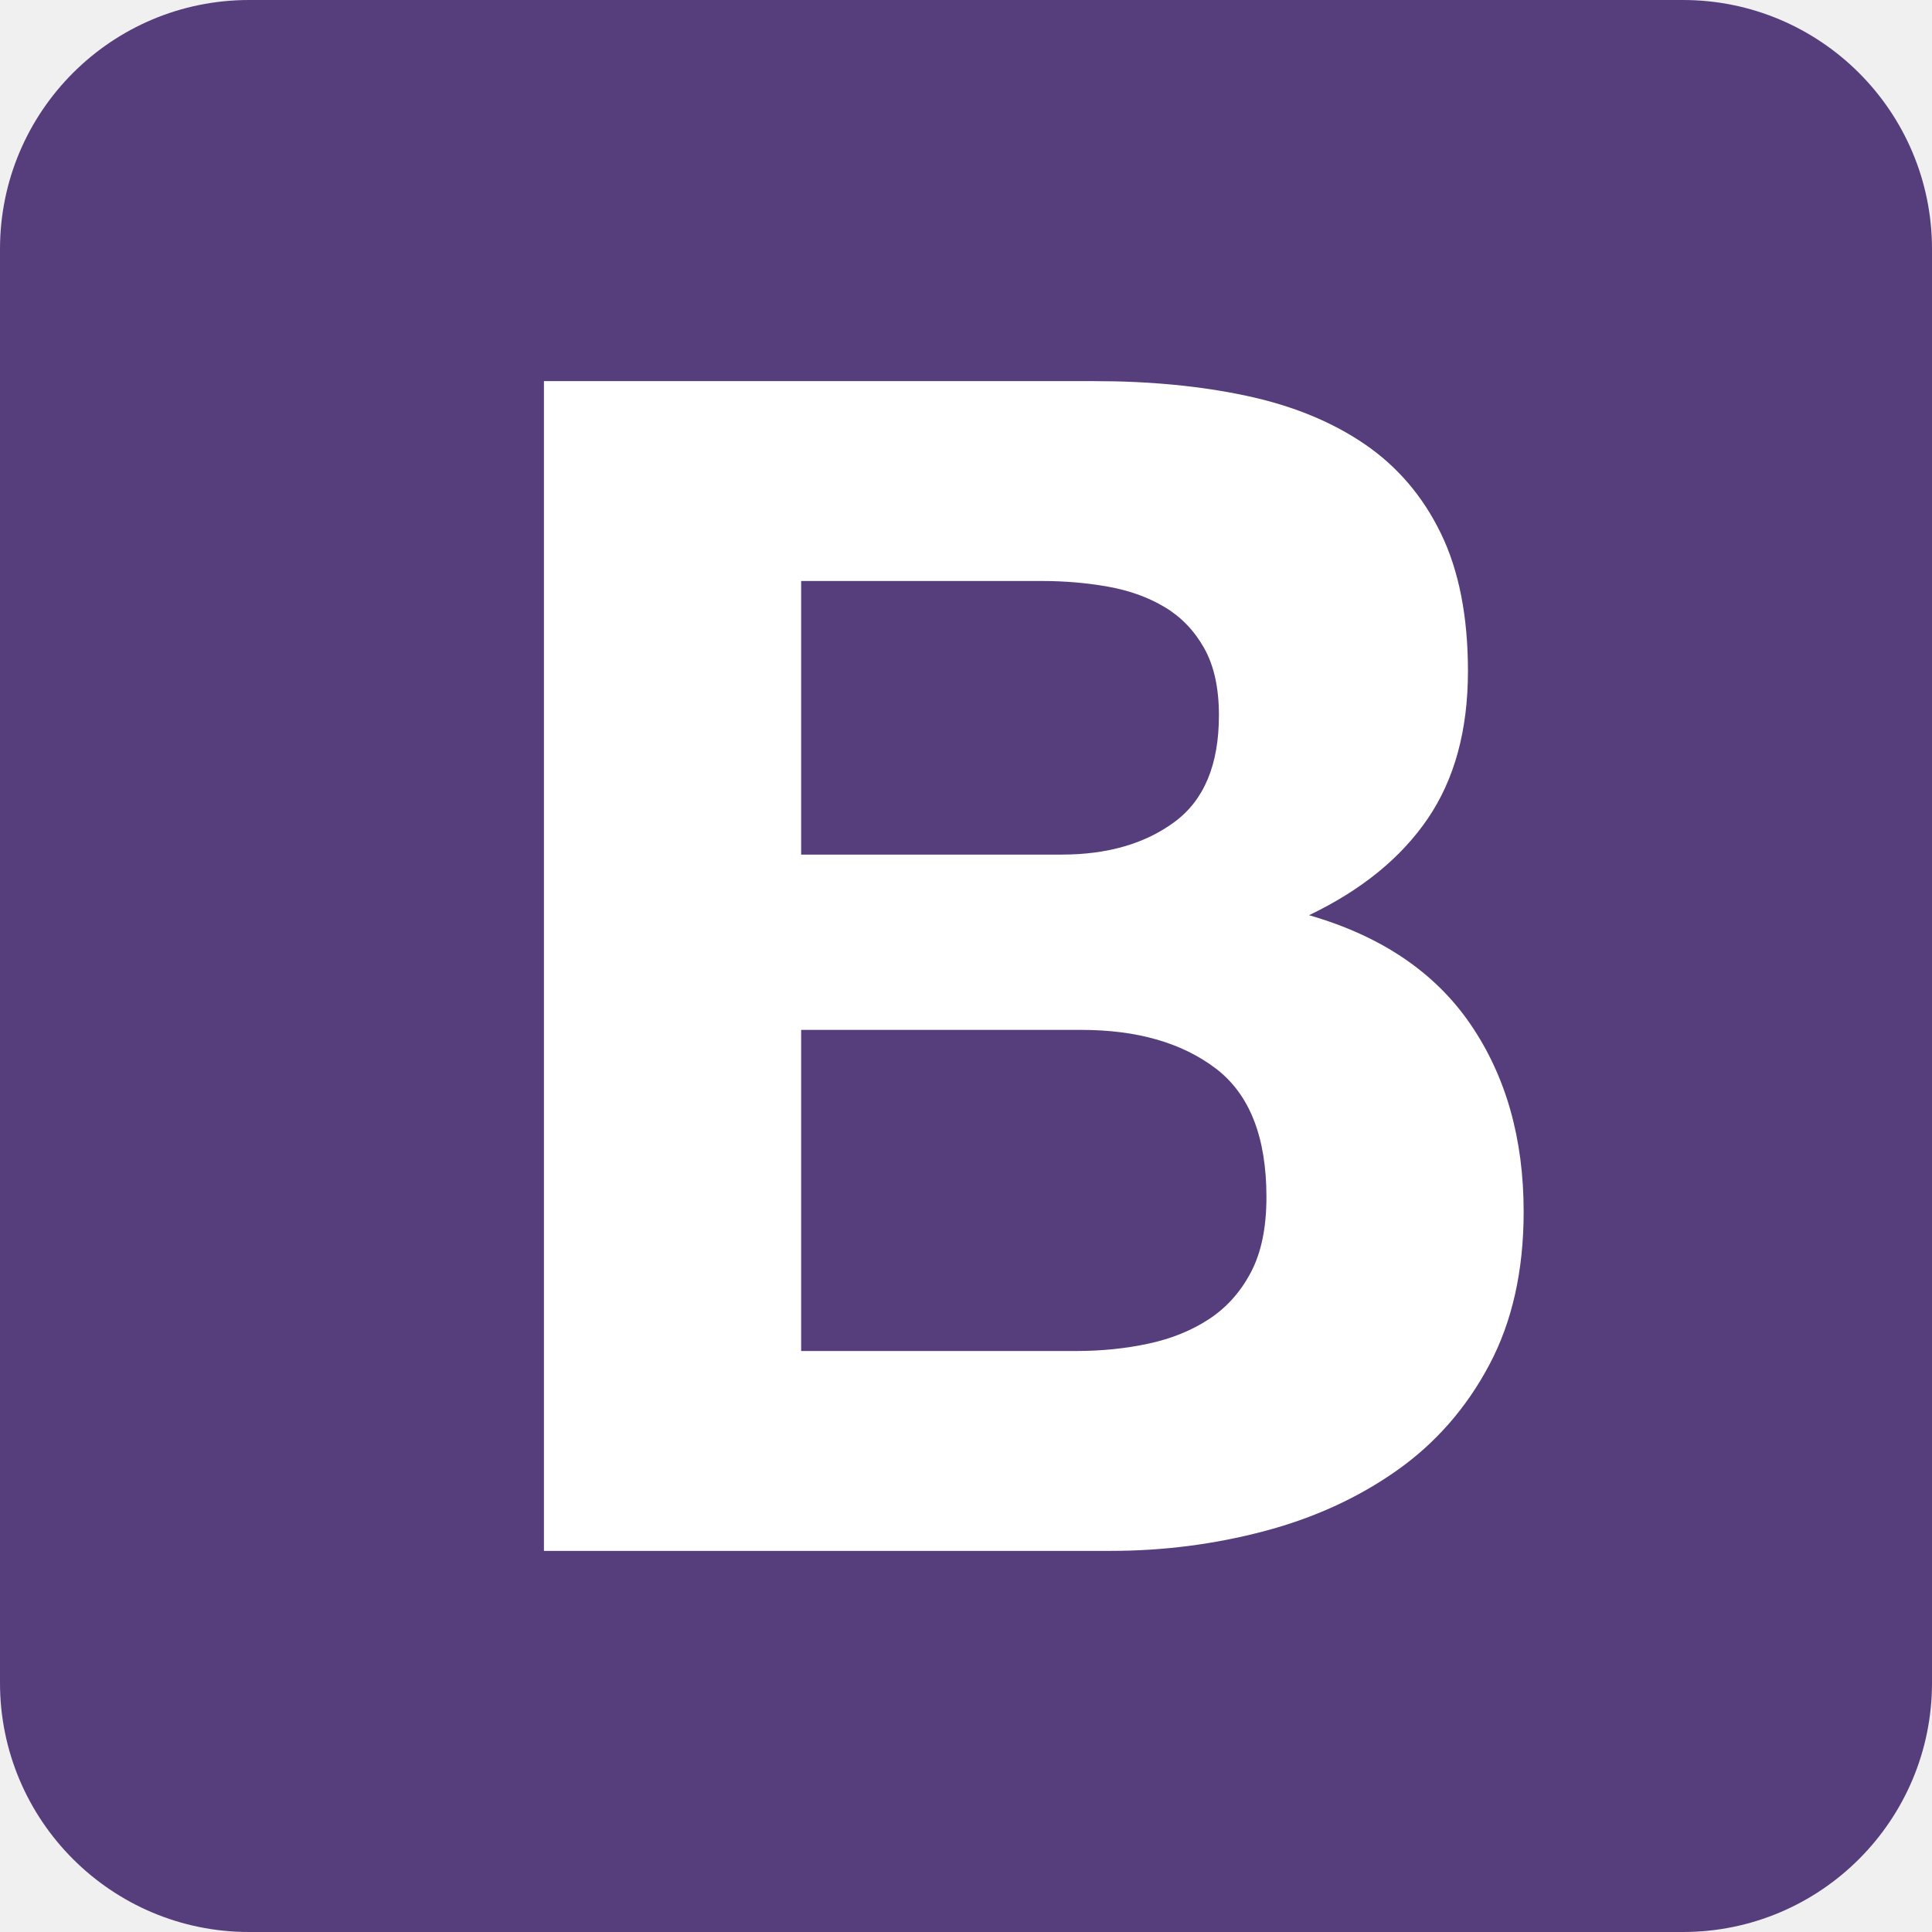
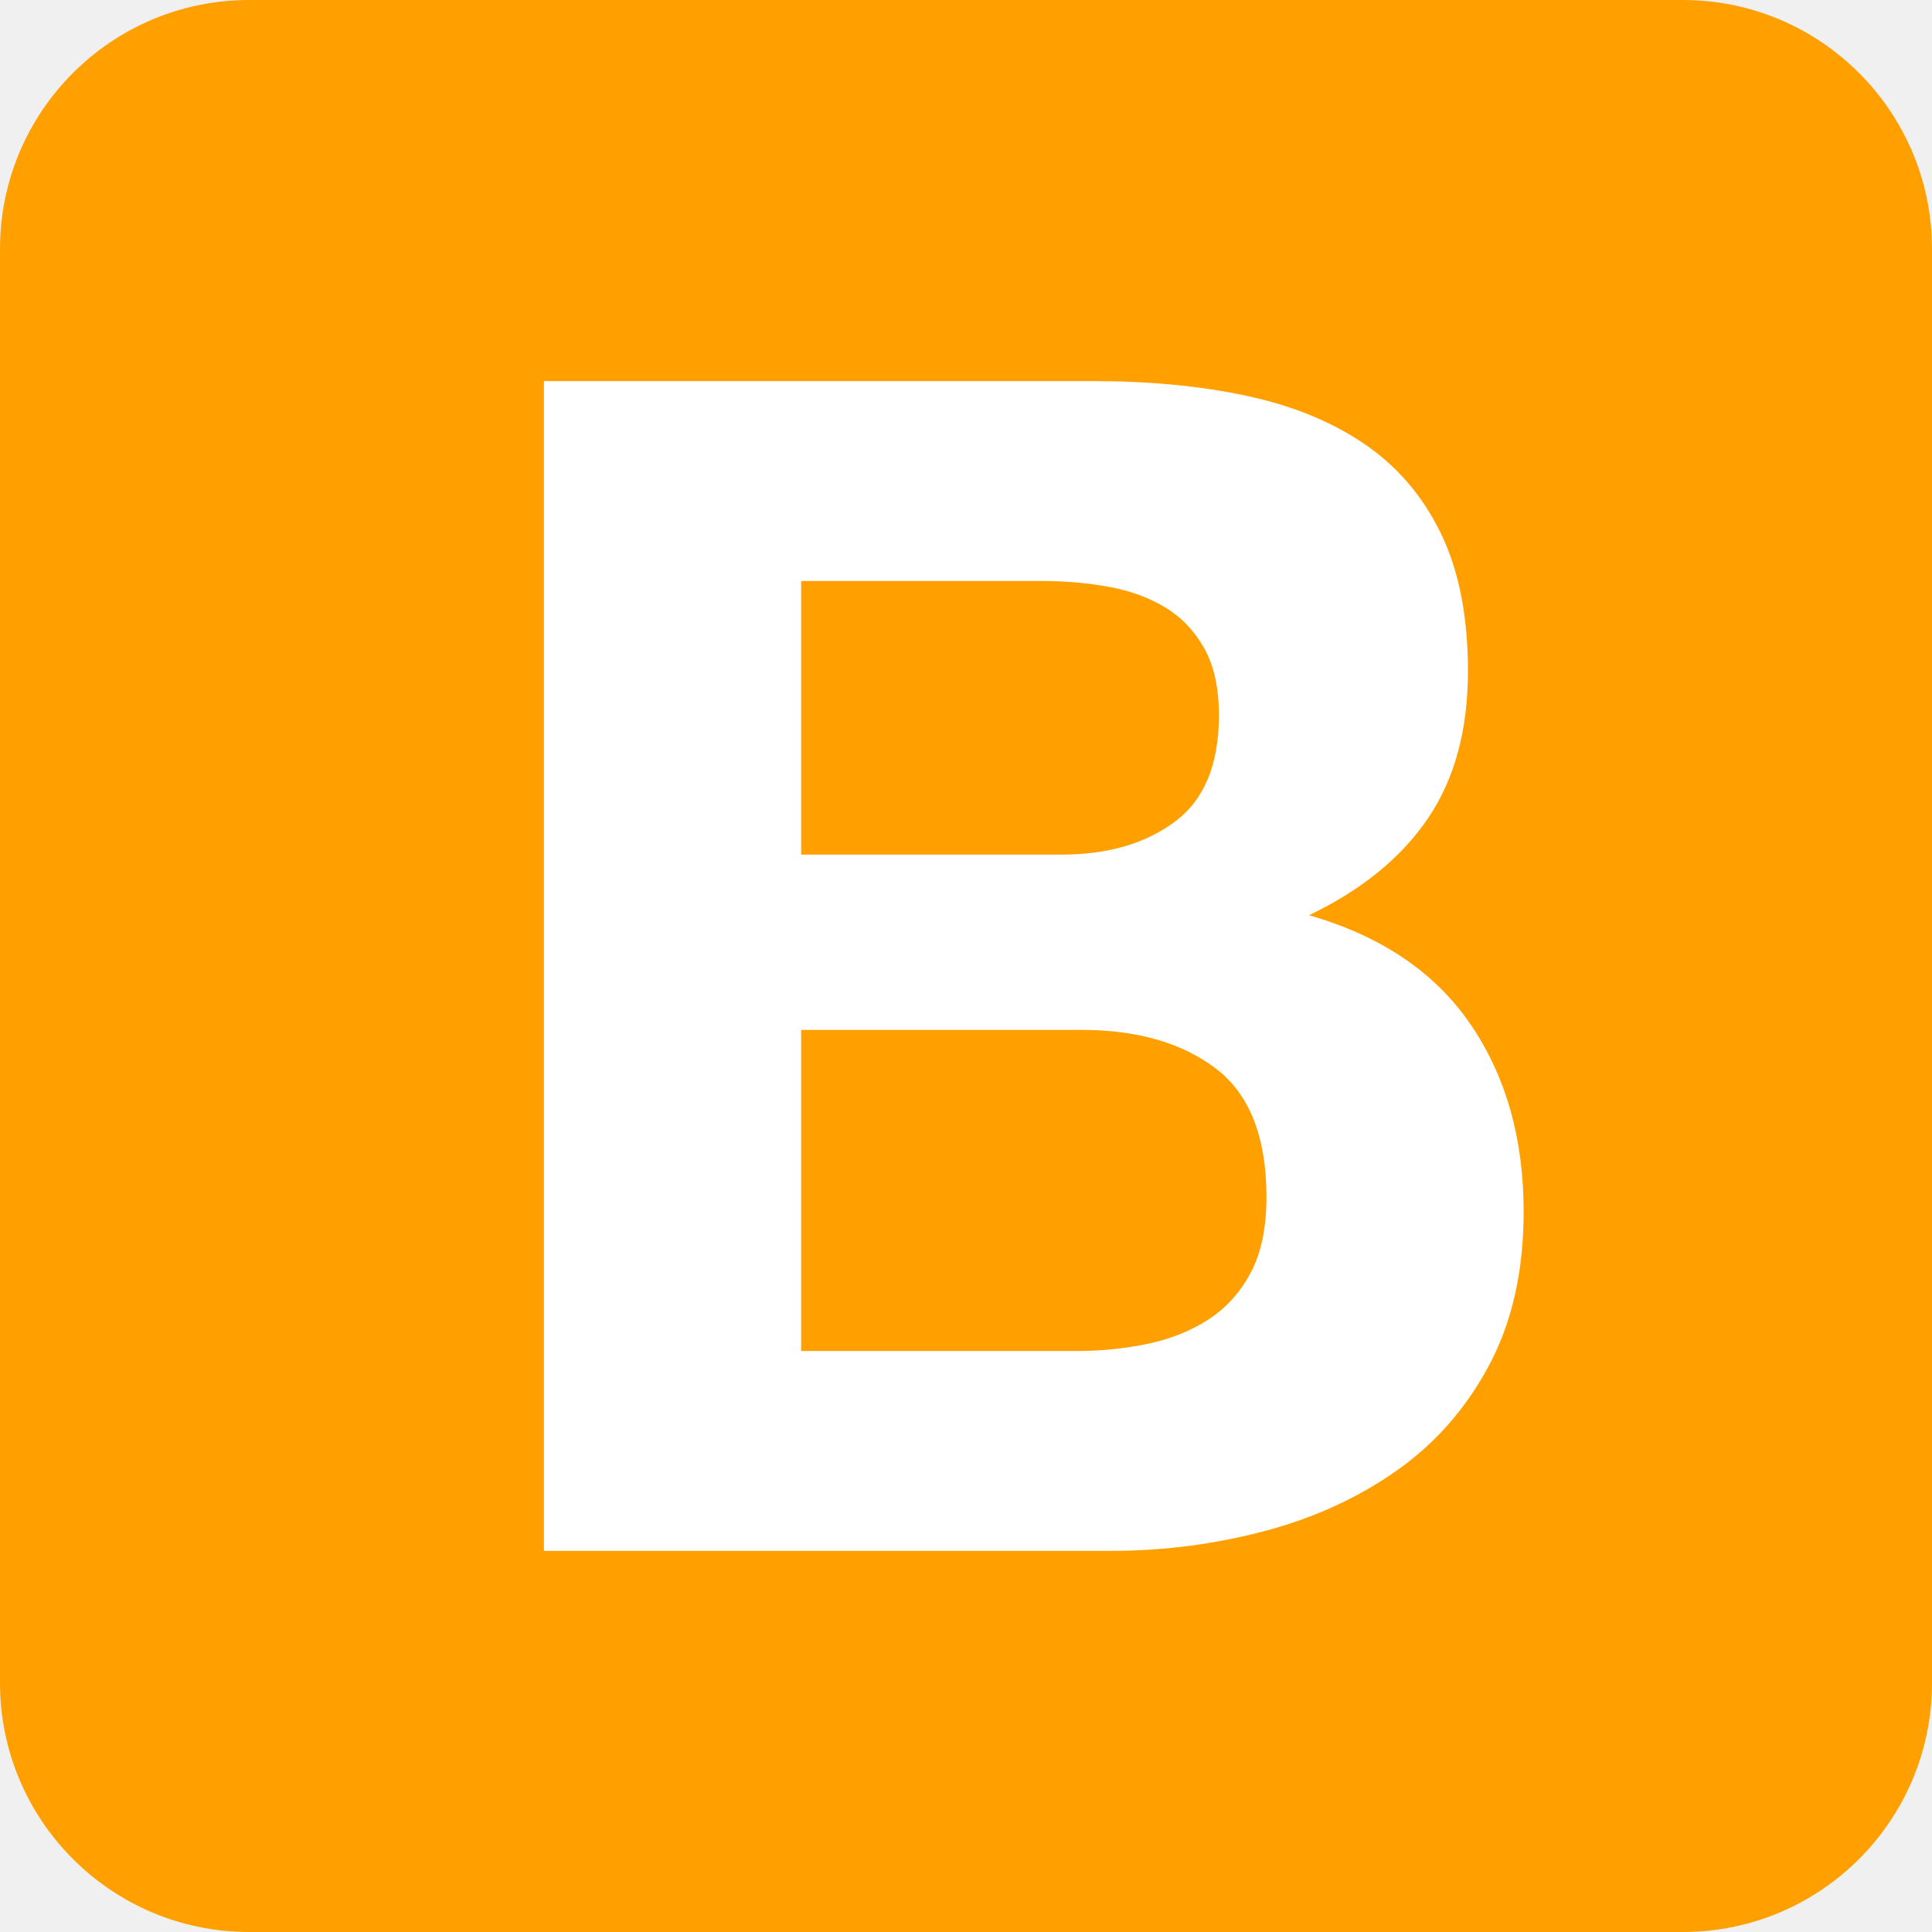
<svg xmlns="http://www.w3.org/2000/svg" width="256" height="256" viewBox="0 0 256 256" fill="none">
-   <path d="M0 222.991C0 241.223 14.778 256 33.009 256H222.991C241.223 256 256 241.221 256 222.991V33.009C256 14.777 241.221 0 222.991 0H33.009C14.777 0 0 14.778 0 33.009V222.991Z" fill="#563D7C" />
+   <path d="M0 222.991C0 241.223 14.778 256 33.009 256H222.991C241.223 256 256 241.221 256 222.991V33.009C256 14.777 241.221 0 222.991 0H33.009C14.777 0 0 14.778 0 33.009V222.991Z" fill="#FFA000" />
  <path d="M106.157 113.238V76.985H138.069C141.108 76.985 144.038 77.238 146.861 77.744C149.683 78.251 152.179 79.156 154.35 80.458C156.521 81.76 158.258 83.57 159.56 85.885C160.863 88.201 161.514 91.168 161.514 94.786C161.514 101.298 159.56 106.002 155.653 108.896C151.745 111.791 146.752 113.238 140.674 113.238H106.157ZM72.074 50.5V205.5H147.186C154.133 205.5 160.899 204.632 167.484 202.895C174.069 201.158 179.93 198.481 185.068 194.863C190.206 191.245 194.294 186.577 197.333 180.861C200.373 175.144 201.892 168.378 201.892 160.563C201.892 150.866 199.54 142.581 194.837 135.707C190.133 128.832 183.006 124.02 173.454 121.27C180.401 117.942 185.647 113.672 189.193 108.462C192.738 103.252 194.511 96.74 194.511 88.924C194.511 81.688 193.317 75.61 190.929 70.689C188.541 65.768 185.176 61.825 180.835 58.858C176.493 55.891 171.283 53.756 165.204 52.454C159.126 51.151 152.396 50.5 145.015 50.5H72.074ZM106.157 179.015V136.466H143.279C150.66 136.466 156.593 138.167 161.08 141.568C165.566 144.969 167.81 150.649 167.81 158.609C167.81 162.662 167.122 165.99 165.747 168.595C164.372 171.2 162.527 173.263 160.211 174.782C157.896 176.302 155.218 177.387 152.179 178.039C149.14 178.69 145.956 179.015 142.627 179.015H106.157Z" fill="white" />
</svg>
